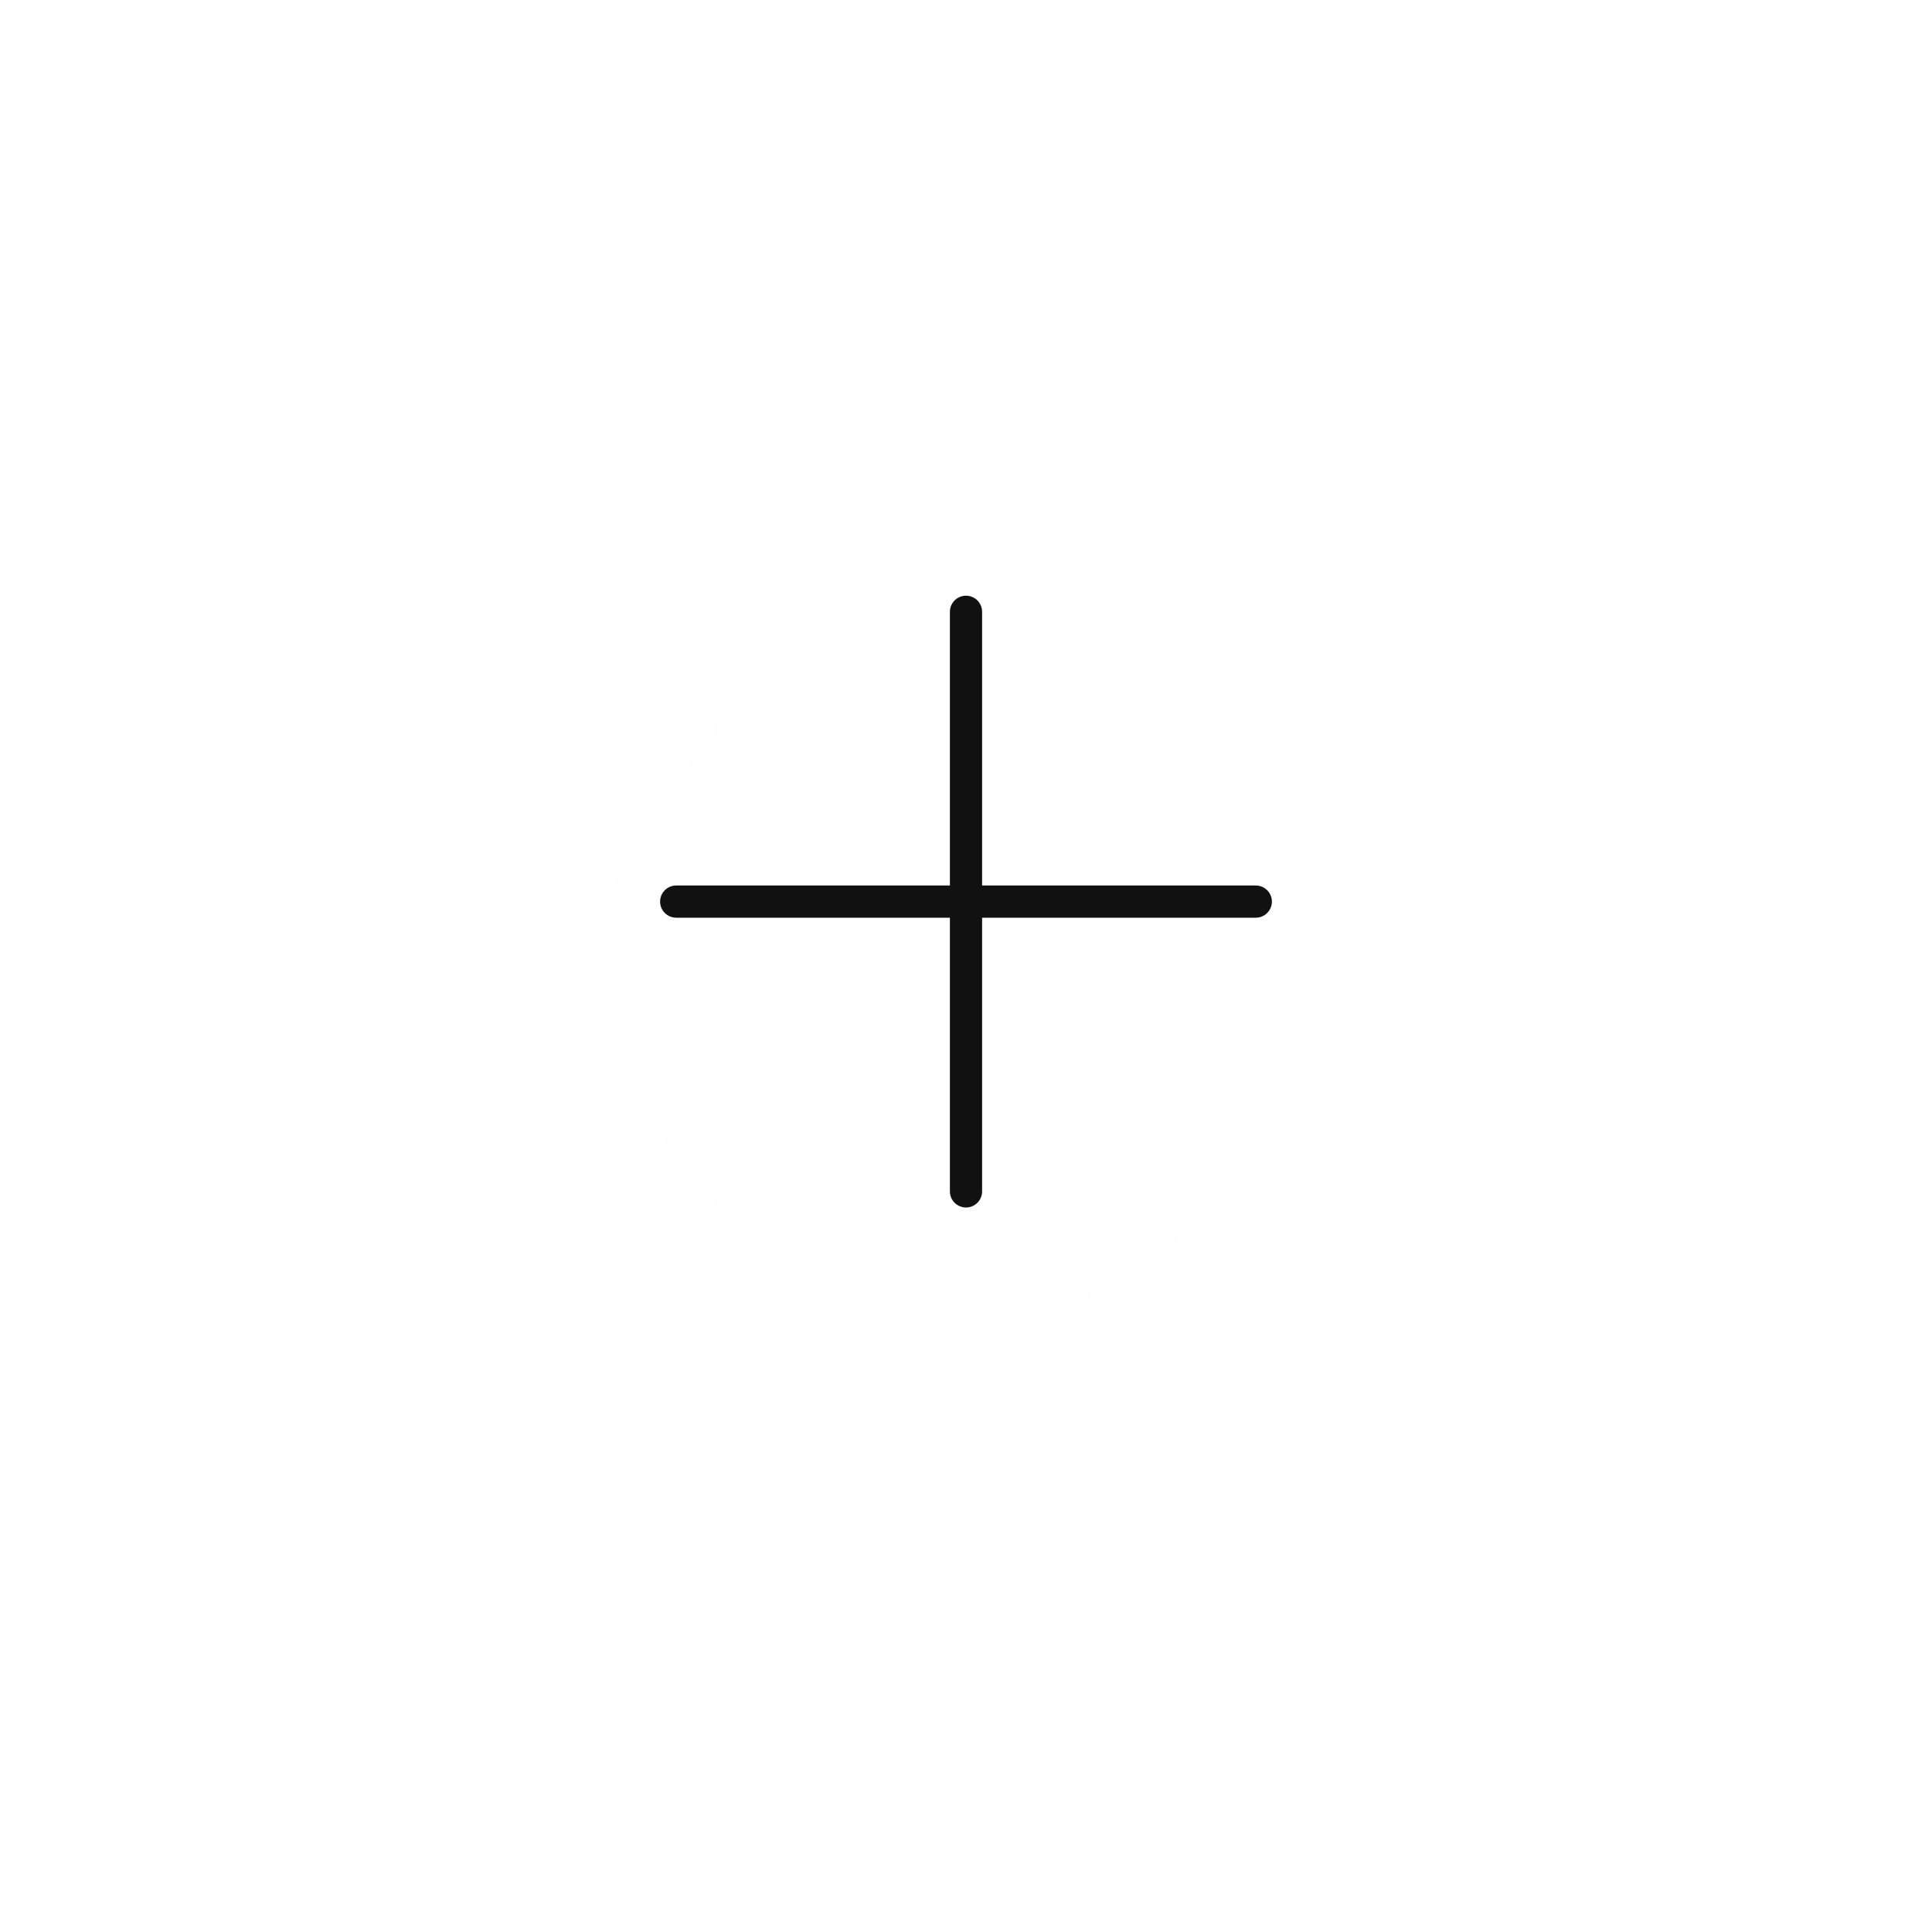
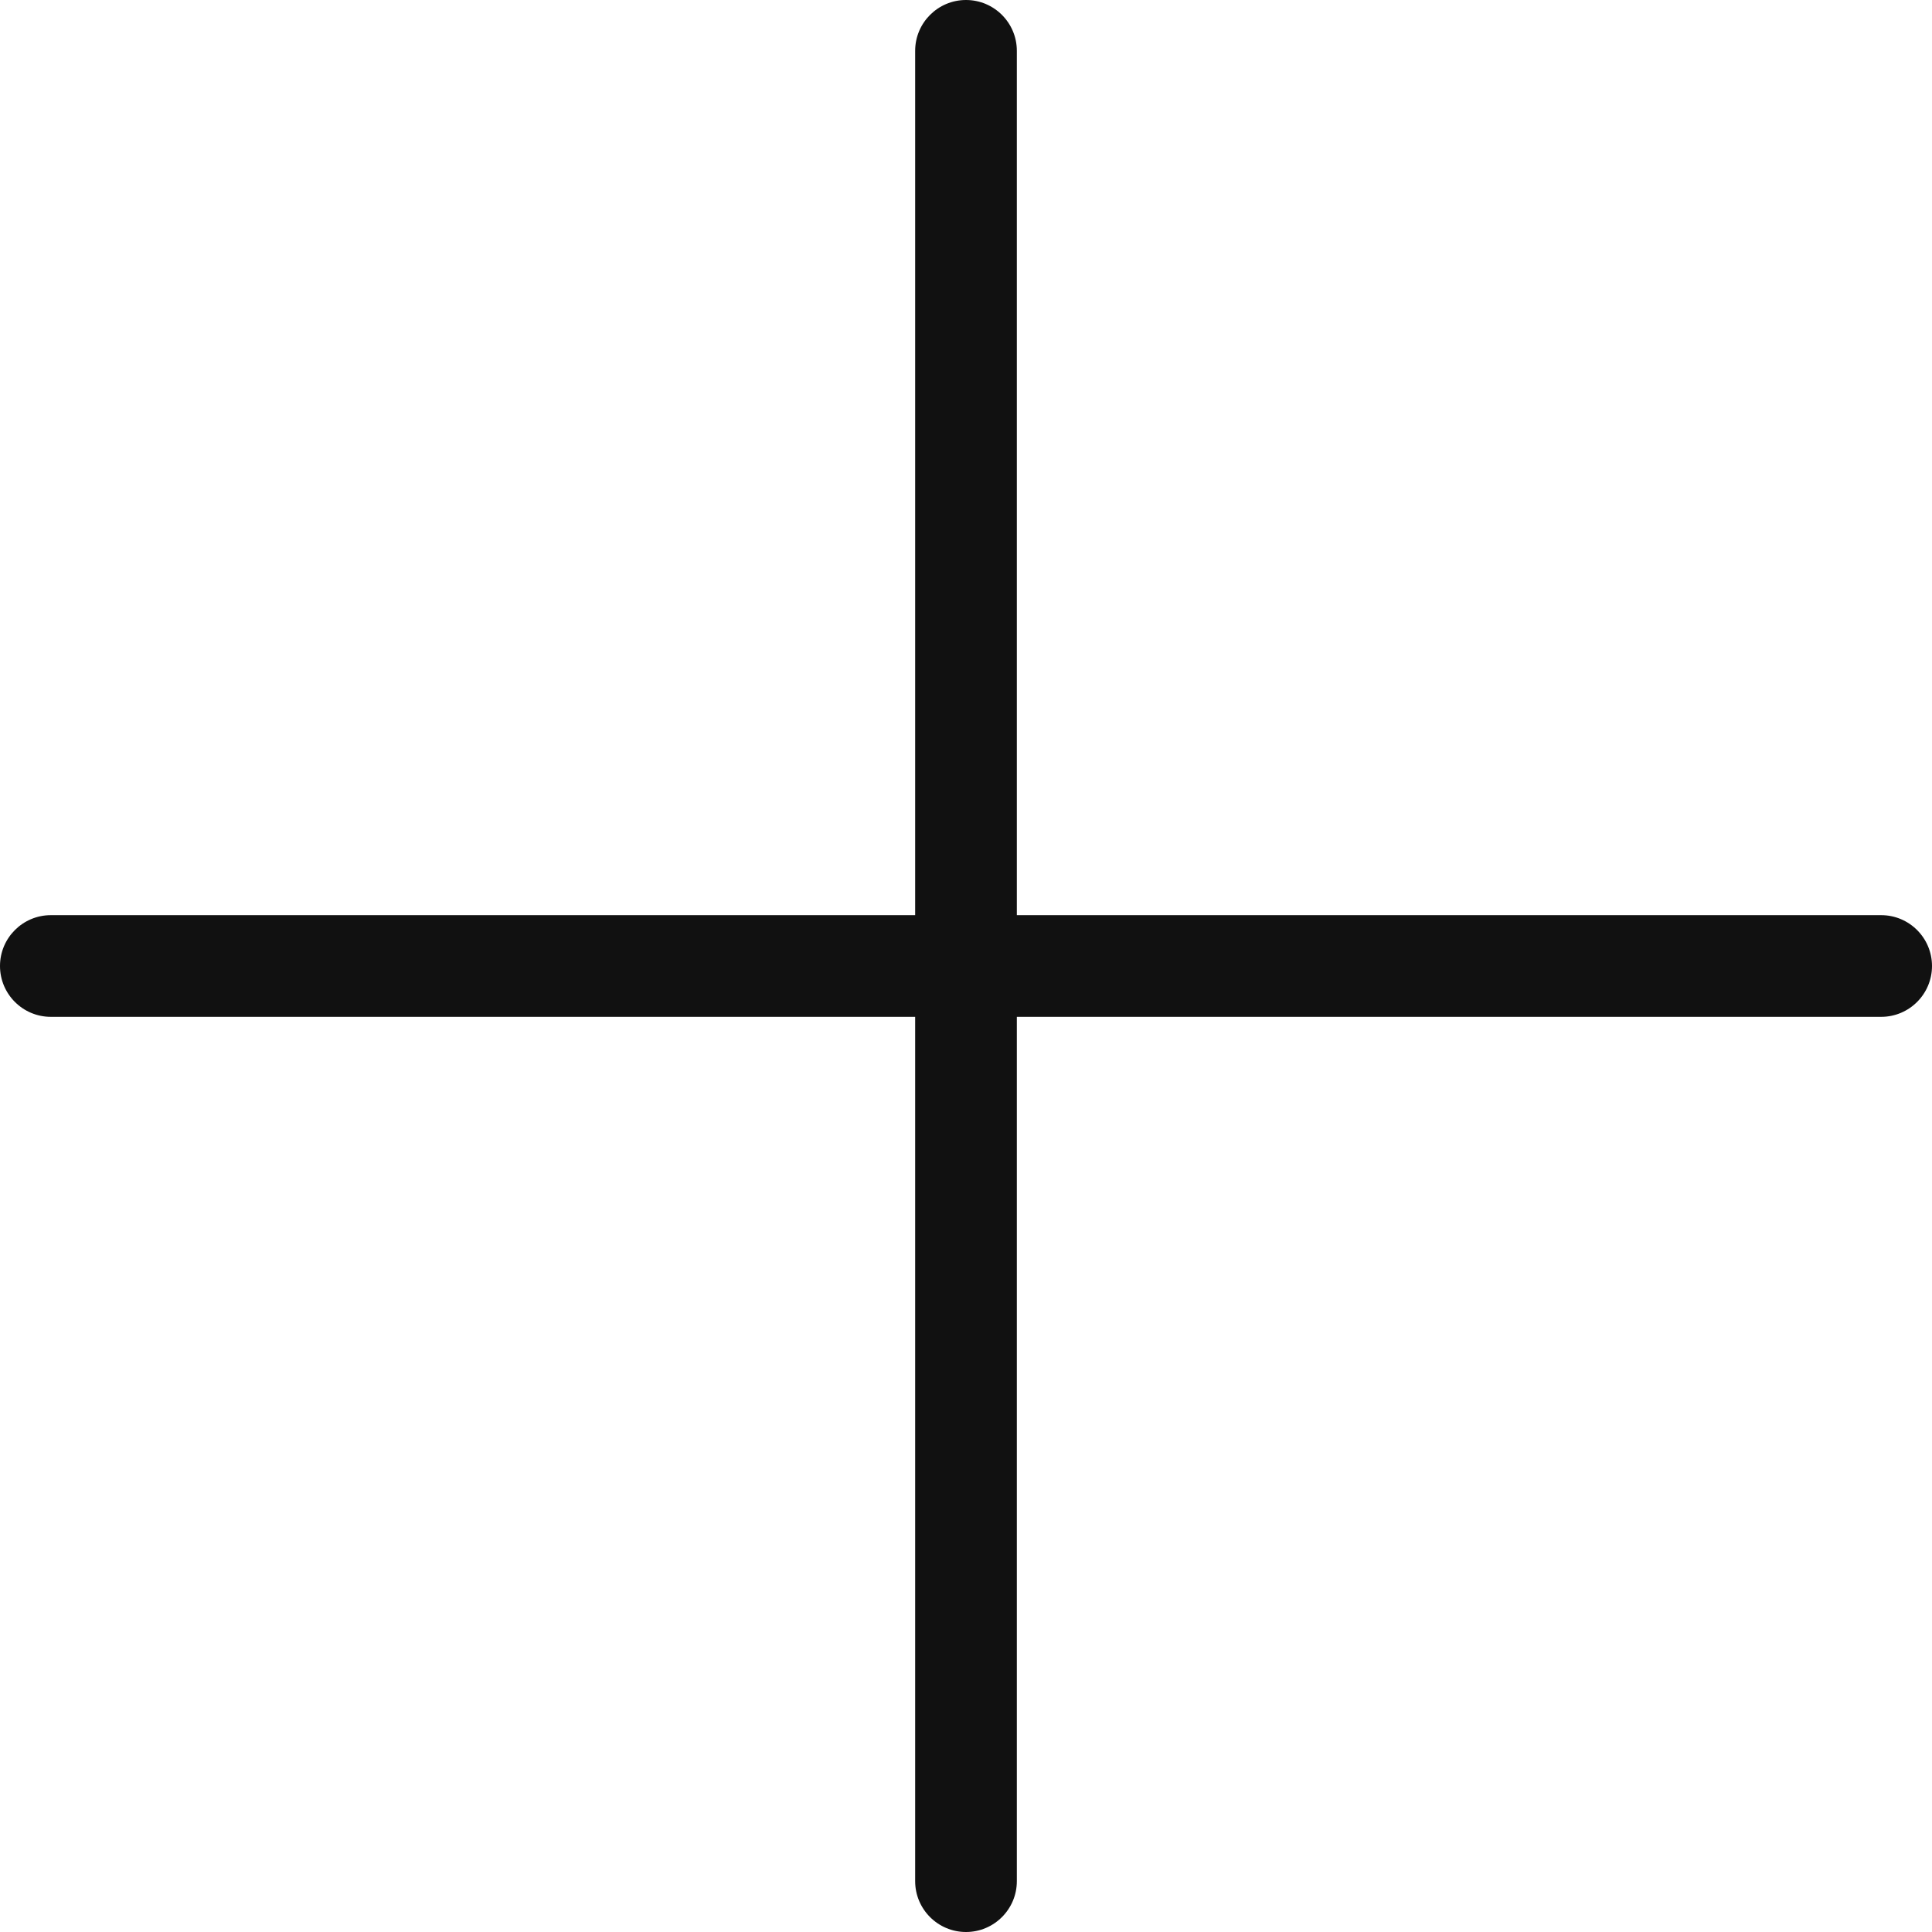
- <svg xmlns="http://www.w3.org/2000/svg" width="120" height="120" viewBox="0 0 120 120" fill="none">
-   <g filter="url(#filter0_d_2859_364)">
-     <path fill-rule="evenodd" clip-rule="evenodd" d="M61 38C61 37.448 60.552 37 60 37C59.448 37 59 37.448 59 38V55H42C41.448 55 41 55.448 41 56C41 56.552 41.448 57 42 57H59V74C59 74.552 59.448 75 60 75C60.552 75 61 74.552 61 74V57H78C78.552 57 79 56.552 79 56C79 55.448 78.552 55 78 55H61V38Z" fill="#111111" />
-   </g>
-   <defs>
-     <filter id="filter0_d_2859_364" x="0" y="0" width="120" height="120" filterUnits="userSpaceOnUse" color-interpolation-filters="sRGB">
-       <feFlood flood-opacity="0" result="BackgroundImageFix" />
-       <feColorMatrix in="SourceAlpha" type="matrix" values="0 0 0 0 0 0 0 0 0 0 0 0 0 0 0 0 0 0 127 0" result="hardAlpha" />
-       <feOffset dy="4" />
-       <feGaussianBlur stdDeviation="20.5" />
-       <feComposite in2="hardAlpha" operator="out" />
-       <feColorMatrix type="matrix" values="0 0 0 0 0 0 0 0 0 0 0 0 0 0 0 0 0 0 0.05 0" />
-       <feBlend mode="normal" in2="BackgroundImageFix" result="effect1_dropShadow_2859_364" />
-       <feBlend mode="normal" in="SourceGraphic" in2="effect1_dropShadow_2859_364" result="shape" />
-     </filter>
-   </defs>
+ <svg xmlns="http://www.w3.org/2000/svg" width="38" height="38" viewBox="0 0 38 38" fill="none">
+   <path fill-rule="evenodd" clip-rule="evenodd" d="M20 1C20 0.448 19.552 0 19 0C18.448 0 18 0.448 18 1V18H1C0.448 18 0 18.448 0 19C0 19.552 0.448 20 1 20H18V37C18 37.552 18.448 38 19 38C19.552 38 20 37.552 20 37V20H37C37.552 20 38 19.552 38 19C38 18.448 37.552 18 37 18H20V1Z" fill="#111111" />
</svg>
